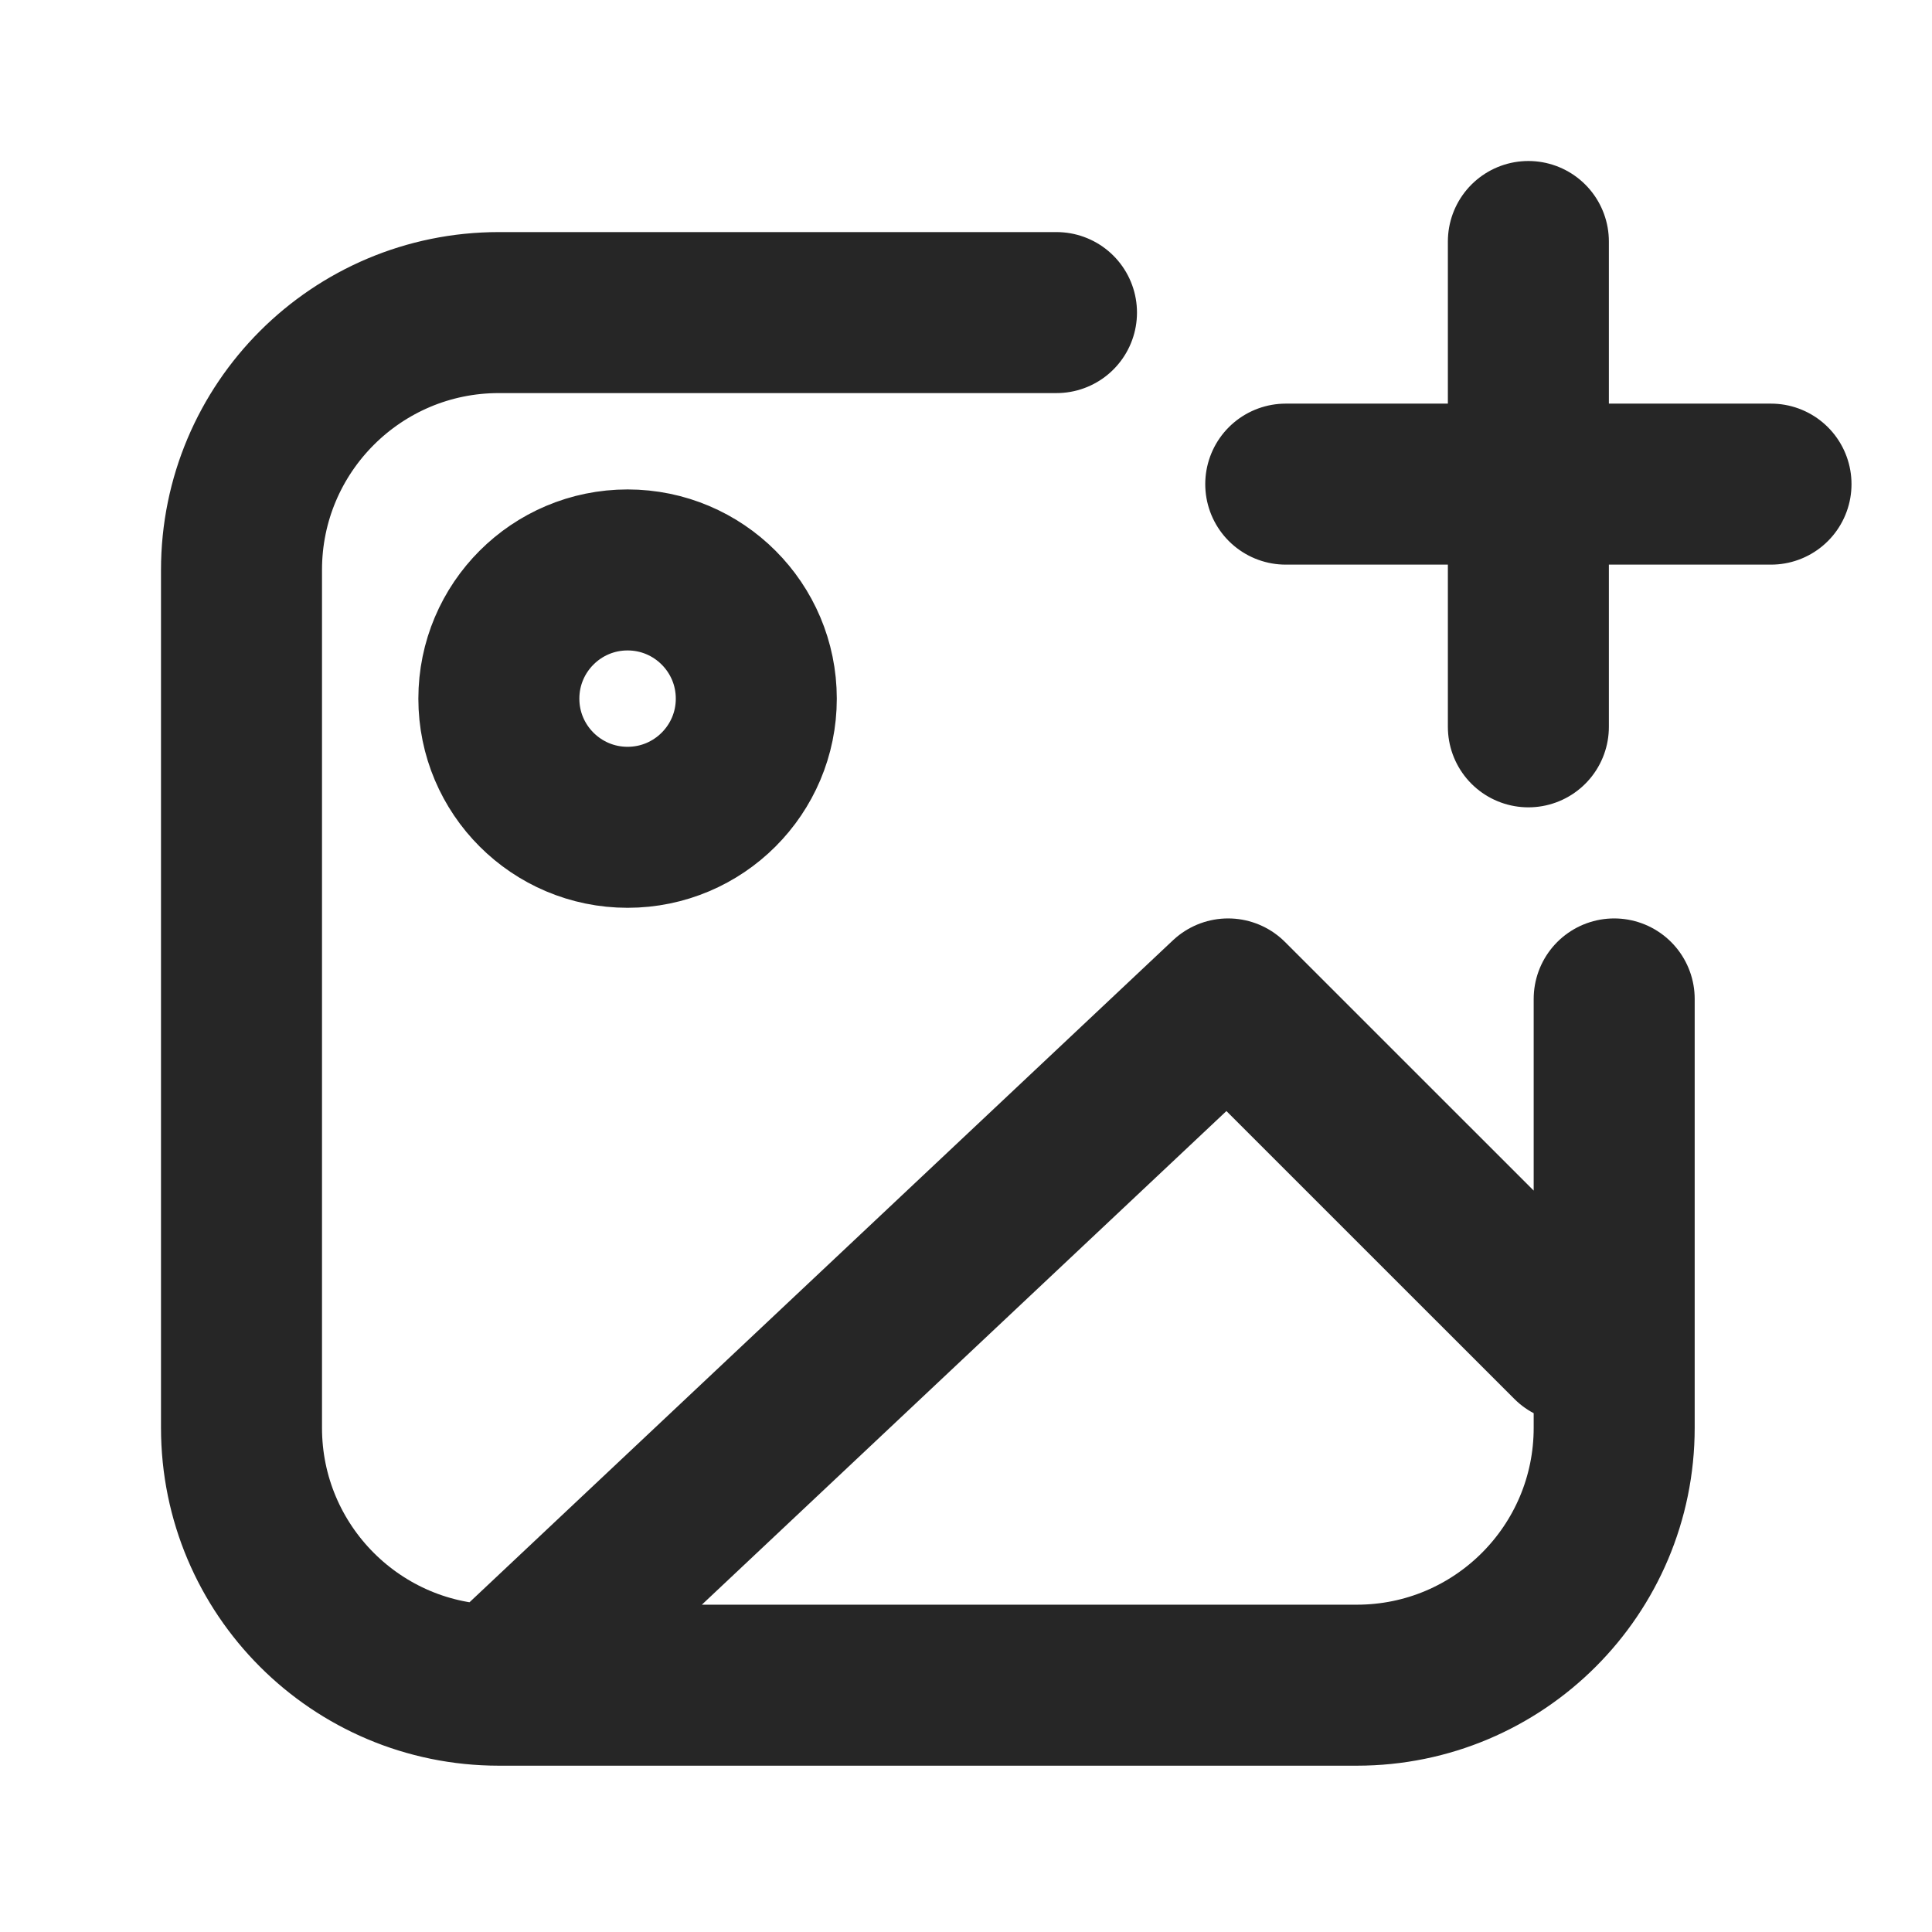
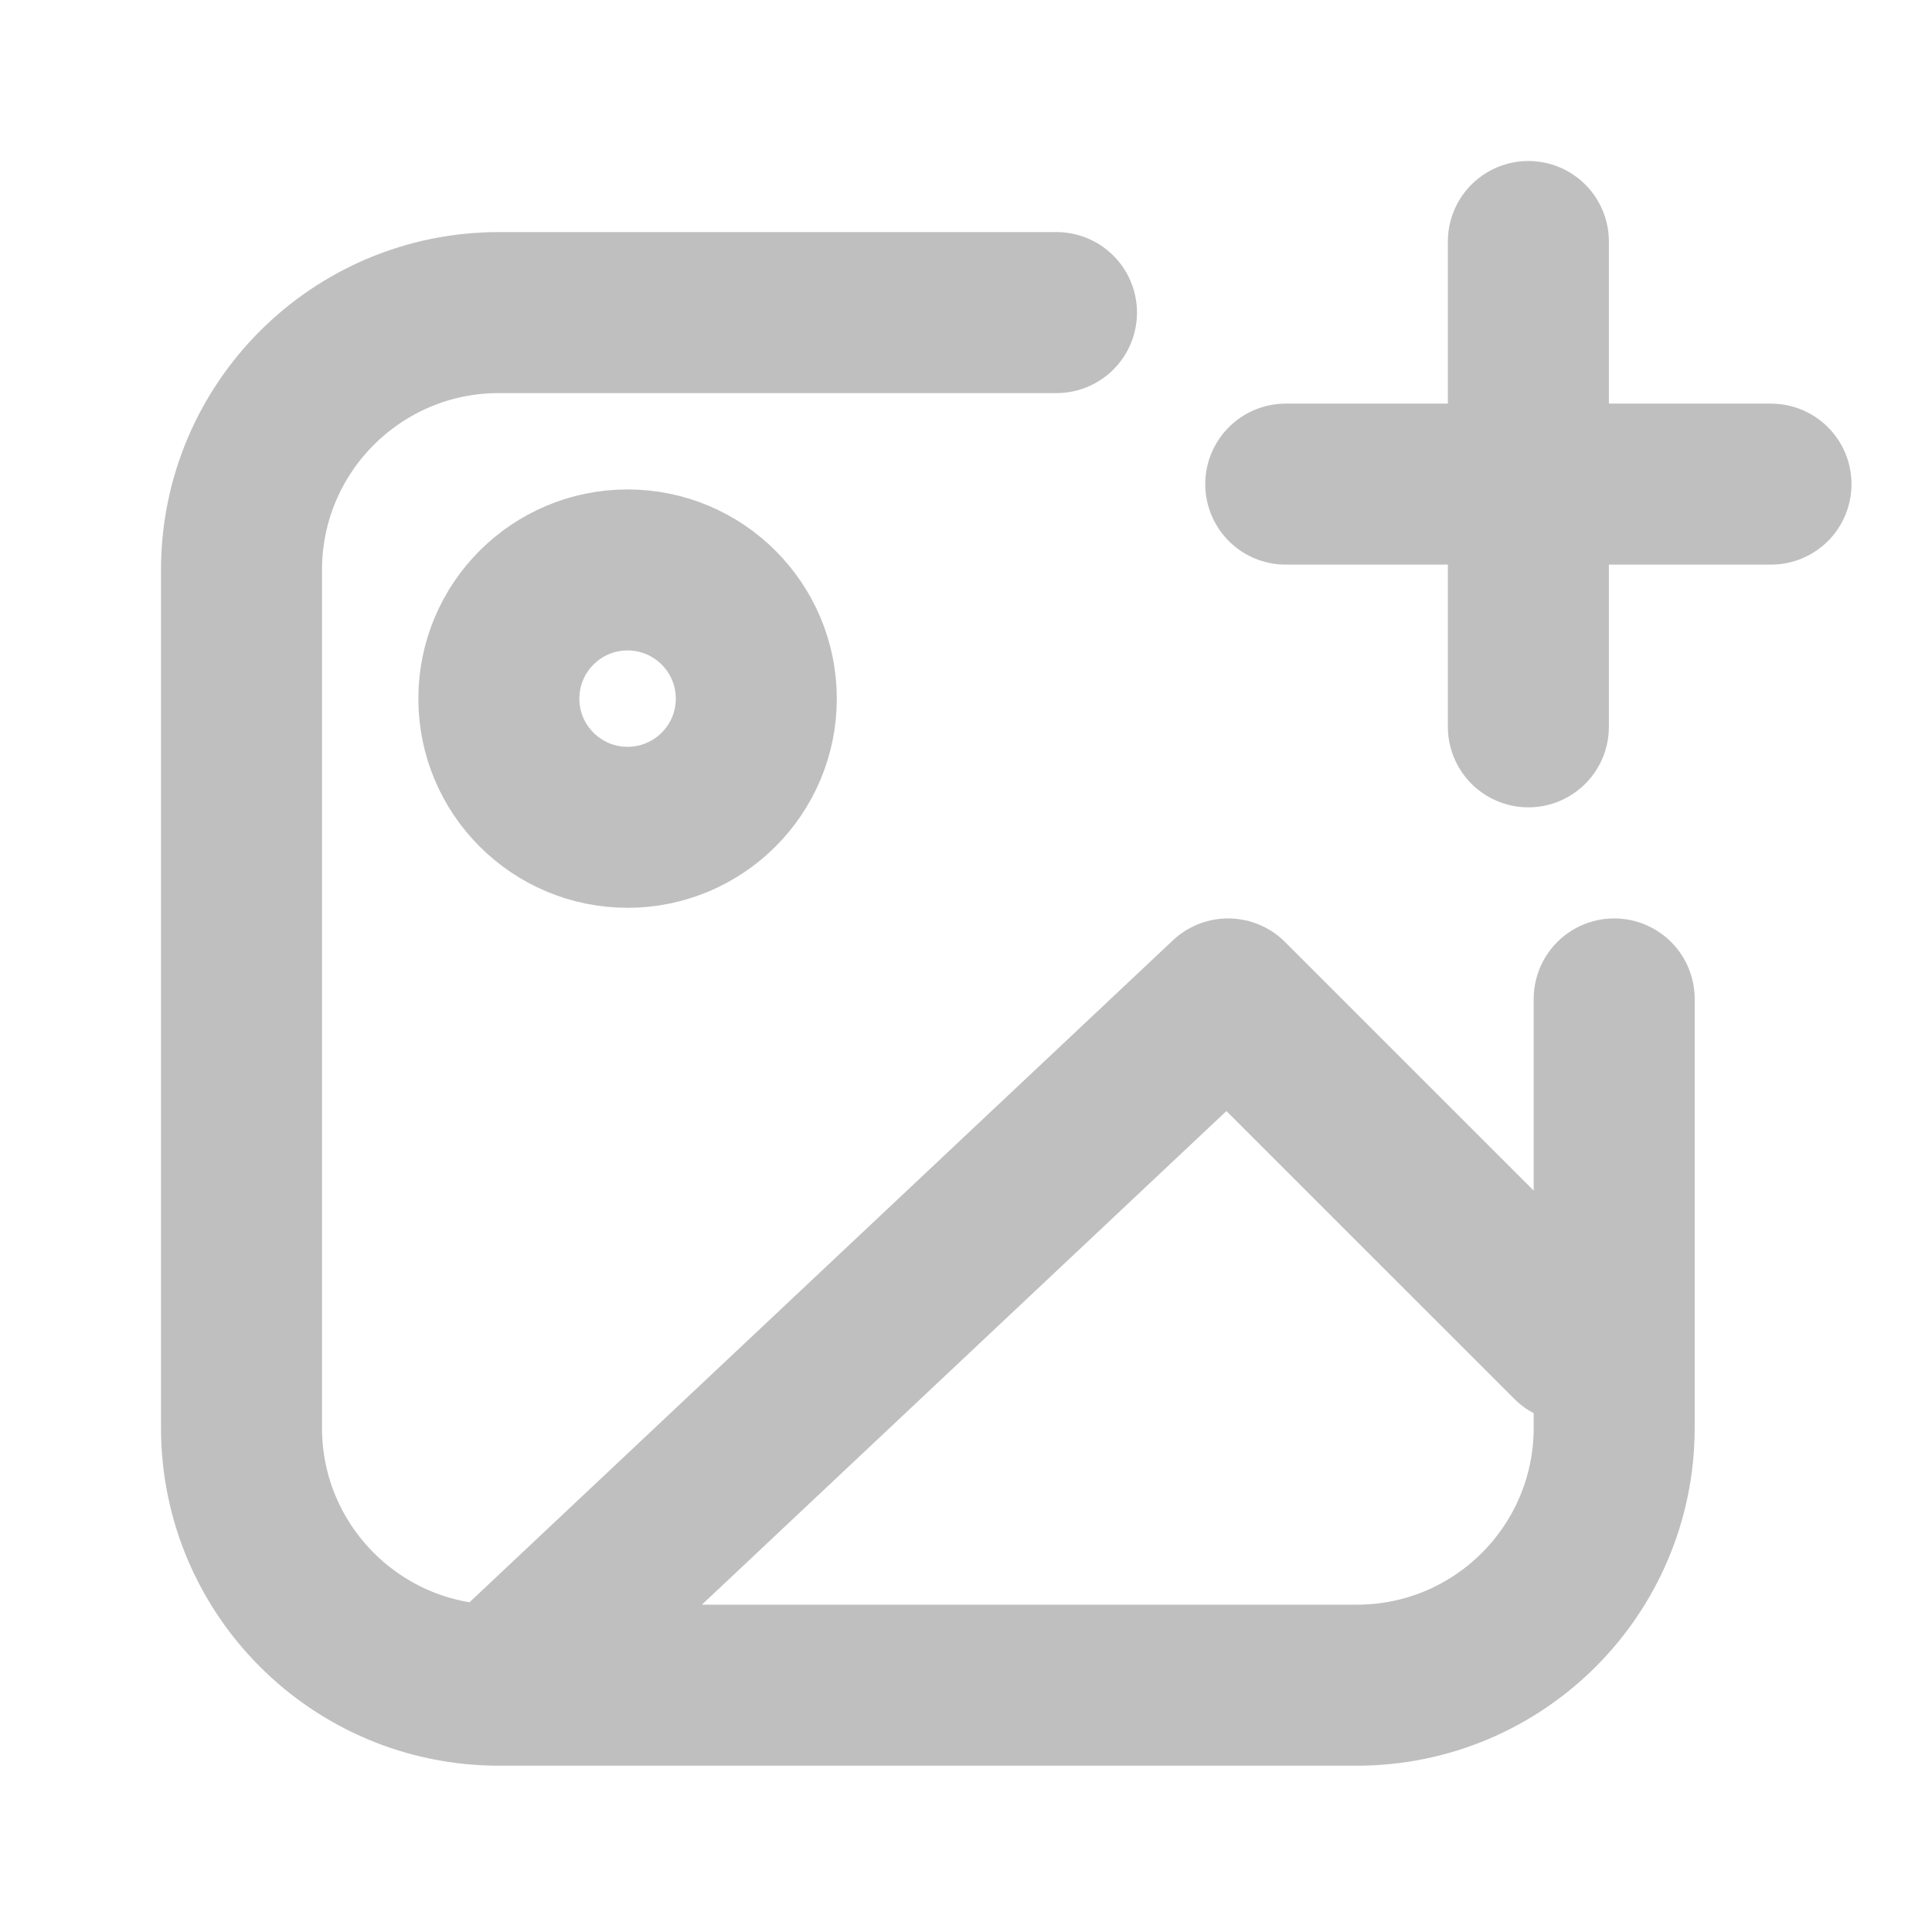
<svg xmlns="http://www.w3.org/2000/svg" width="24" height="24" viewBox="0 0 24 24" fill="none">
-   <path d="M6.197 20.934L15.256 12.409L19.519 16.671M6.197 20.934H16.855C18.62 20.934 20.052 19.503 20.052 17.737V12.409M6.197 20.934C4.432 20.934 3 19.503 3 17.737V7.08C3 5.314 4.432 3.883 6.197 3.883H13.124M18.986 9.029L18.986 6.014M18.986 6.014L18.986 3M18.986 6.014L15.972 6.014M18.986 6.014L22 6.014M9.395 8.679C9.395 9.561 8.679 10.277 7.796 10.277C6.913 10.277 6.197 9.561 6.197 8.679C6.197 7.796 6.913 7.08 7.796 7.08C8.679 7.08 9.395 7.796 9.395 8.679Z" stroke="#262626" stroke-width="2" stroke-linecap="round" stroke-linejoin="round" />
+   <path d="M6.197 20.934L15.256 12.409L19.519 16.671M6.197 20.934H16.855C18.62 20.934 20.052 19.503 20.052 17.737V12.409M6.197 20.934C4.432 20.934 3 19.503 3 17.737V7.08C3 5.314 4.432 3.883 6.197 3.883H13.124M18.986 9.029L18.986 6.014M18.986 6.014L18.986 3M18.986 6.014L15.972 6.014M18.986 6.014L22 6.014M9.395 8.679C9.395 9.561 8.679 10.277 7.796 10.277C6.913 10.277 6.197 9.561 6.197 8.679C6.197 7.796 6.913 7.08 7.796 7.08C8.679 7.08 9.395 7.796 9.395 8.679Z" stroke="#bfbfbf" stroke-width="2" stroke-linecap="round" stroke-linejoin="round" />
</svg>
